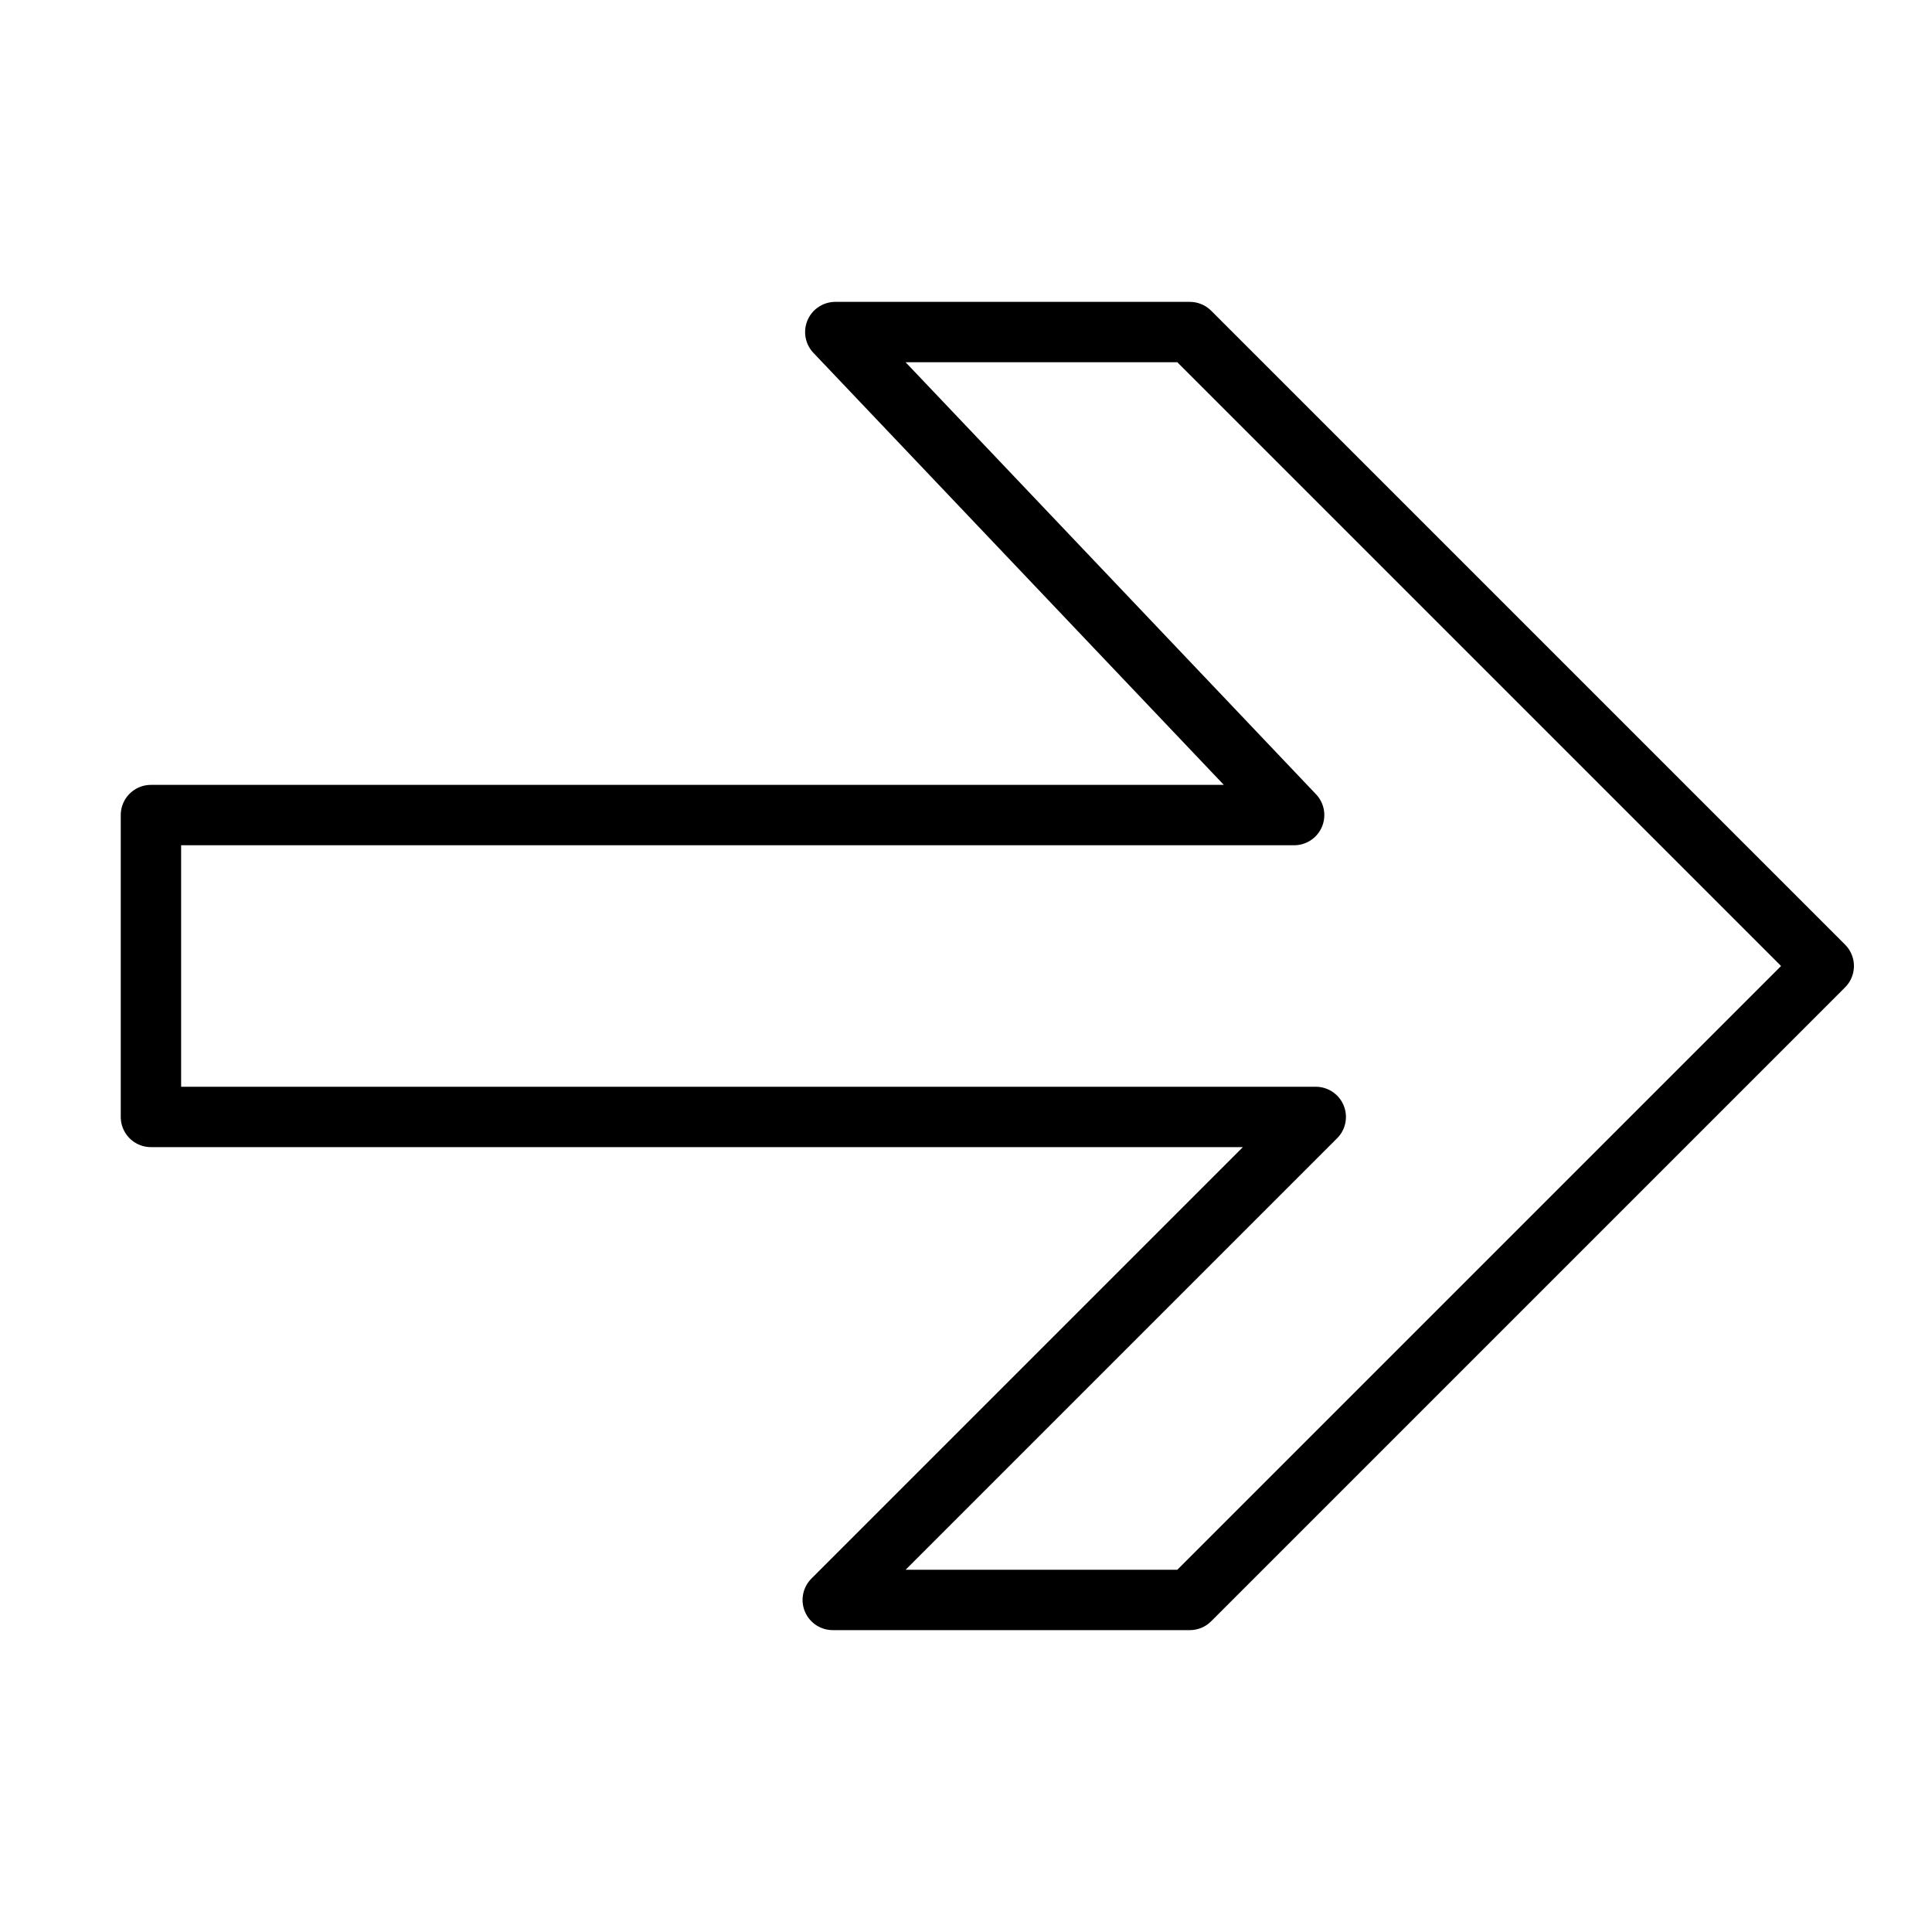
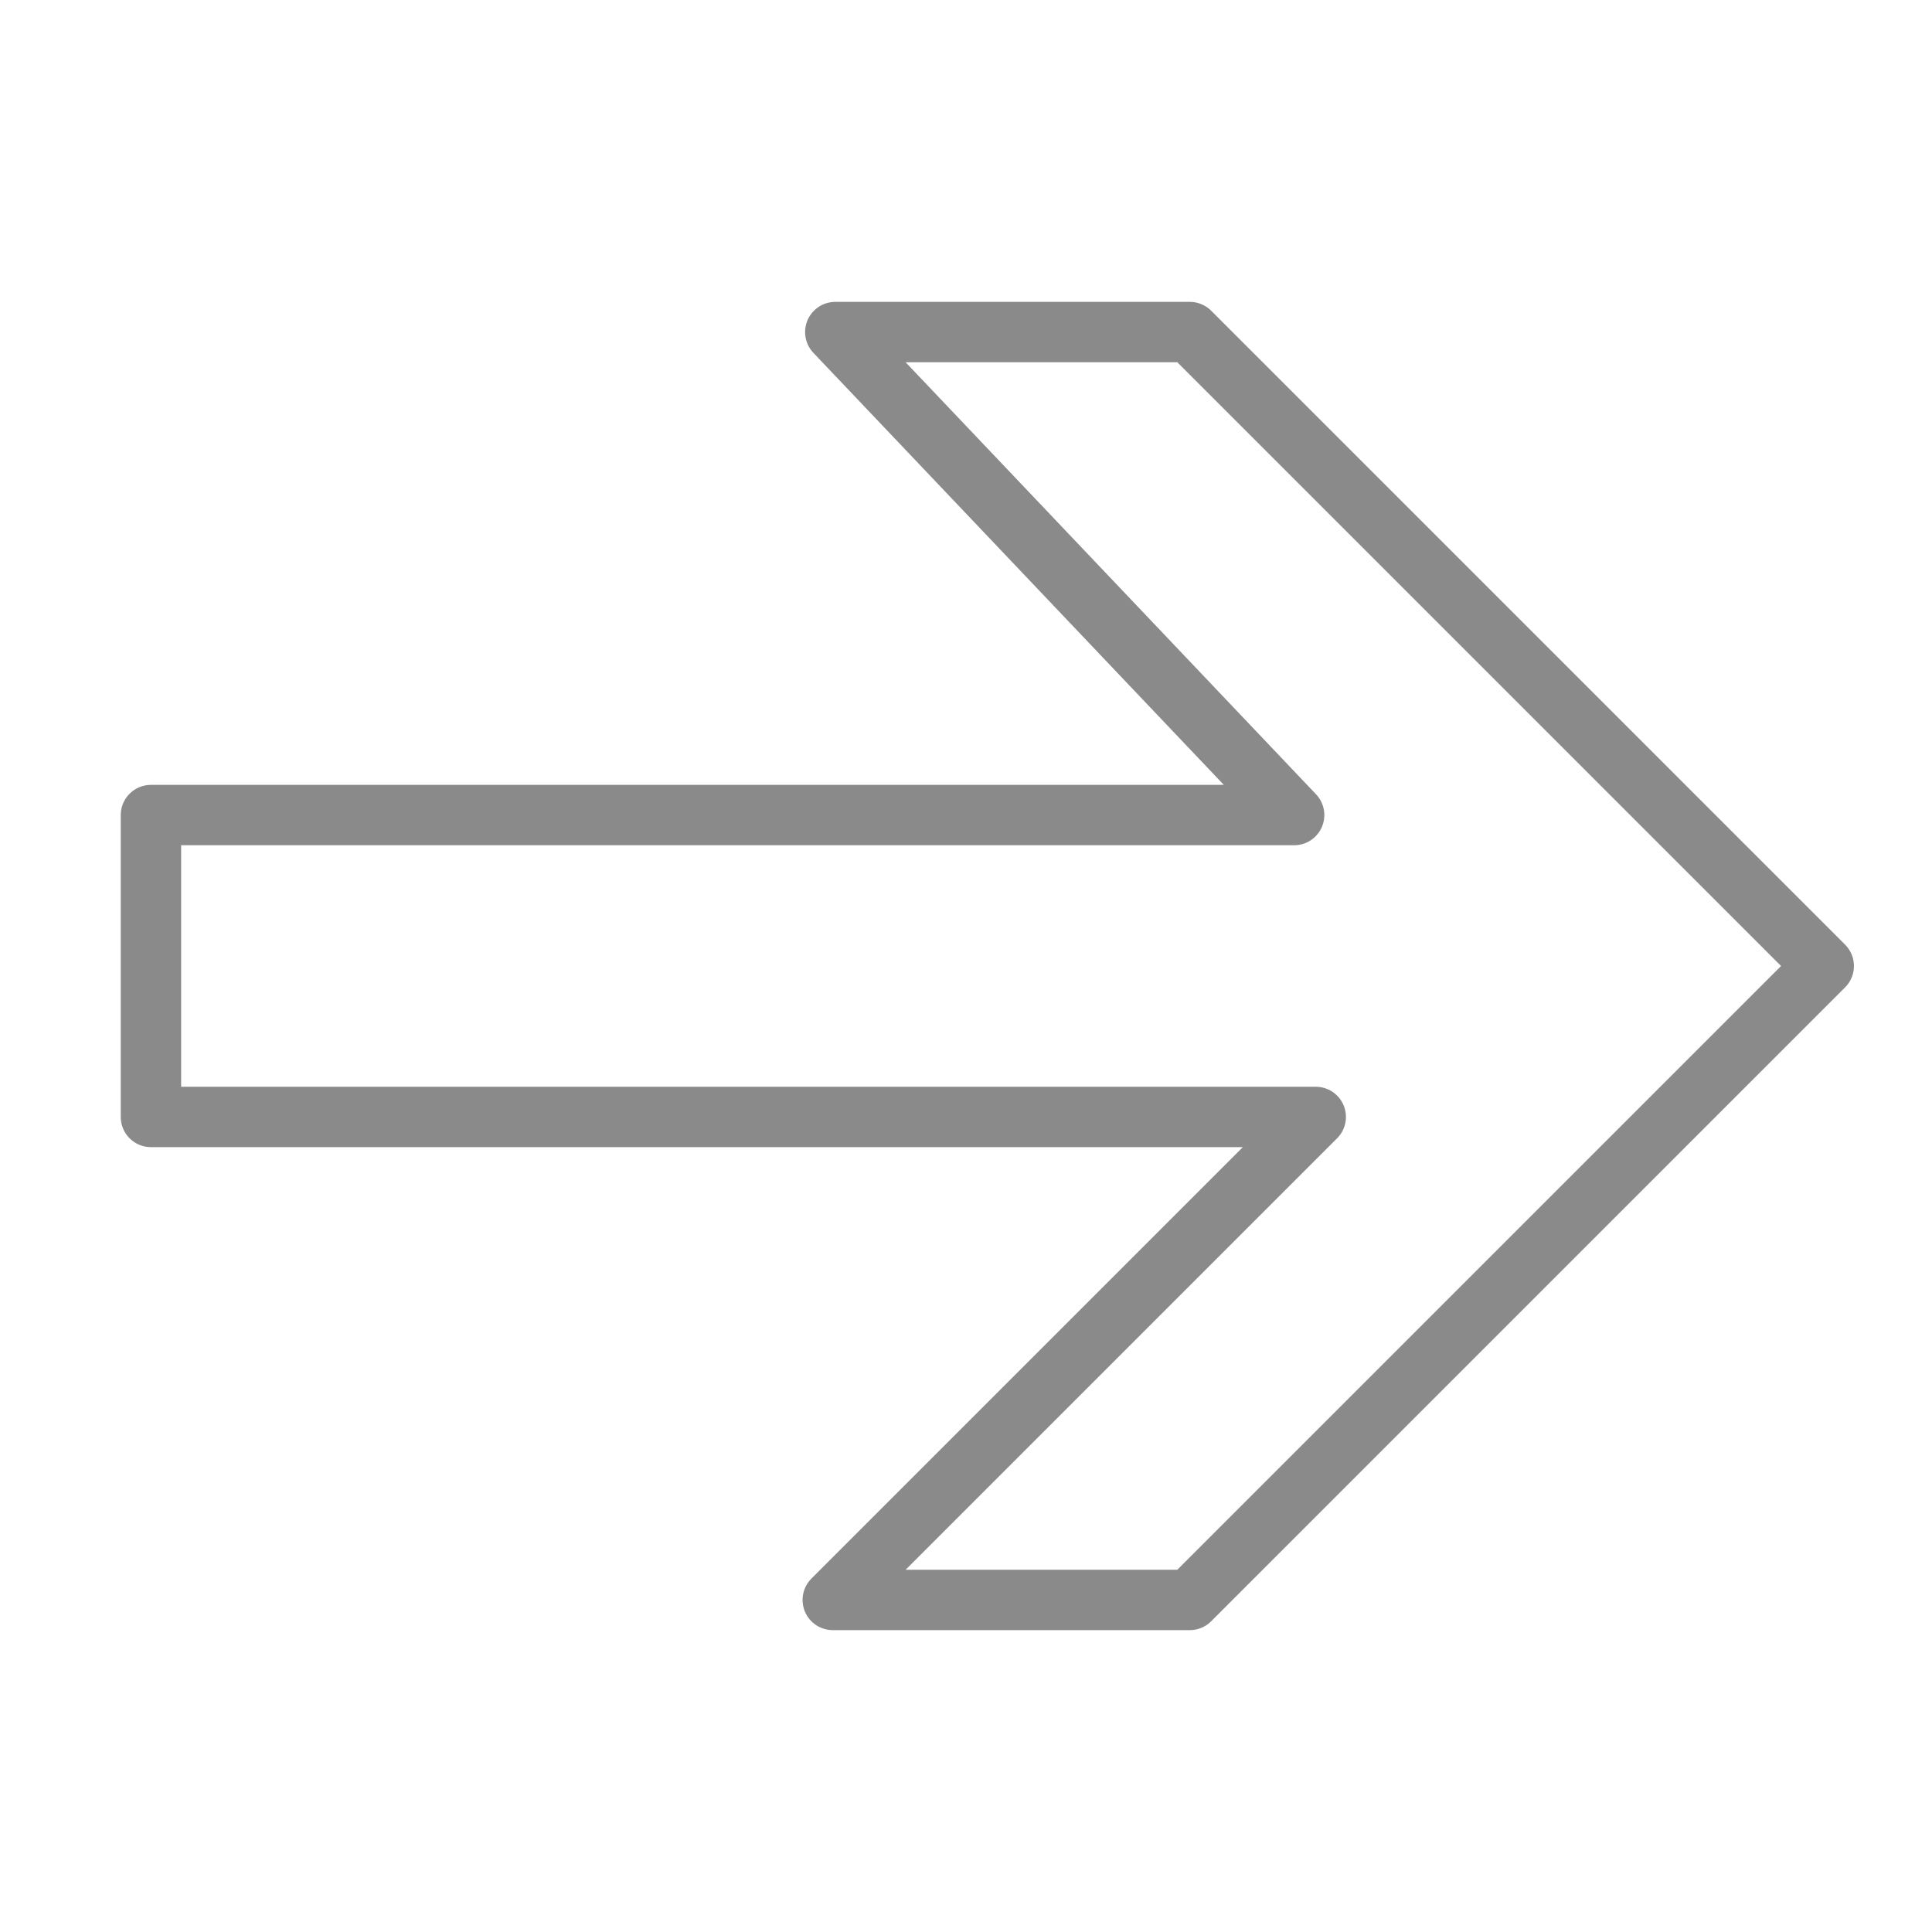
<svg xmlns="http://www.w3.org/2000/svg" width="32" height="32" viewBox="0 0 32 32">
  <g fill="none" fill-rule="evenodd">
-     <path stroke="#000000" stroke-linecap="round" stroke-linejoin="round" d="M21.793 18.5H2.5v-5h18.935l-7.6-8h5.872l10.5 10.5-10.5 10.5h-5.914l8-8z" />
+     <path stroke="#8a8a8a" stroke-linecap="round" stroke-linejoin="round" d="M21.793 18.5H2.5v-5h18.935l-7.6-8h5.872l10.5 10.5-10.5 10.5h-5.914l8-8z" />
  </g>
</svg>
